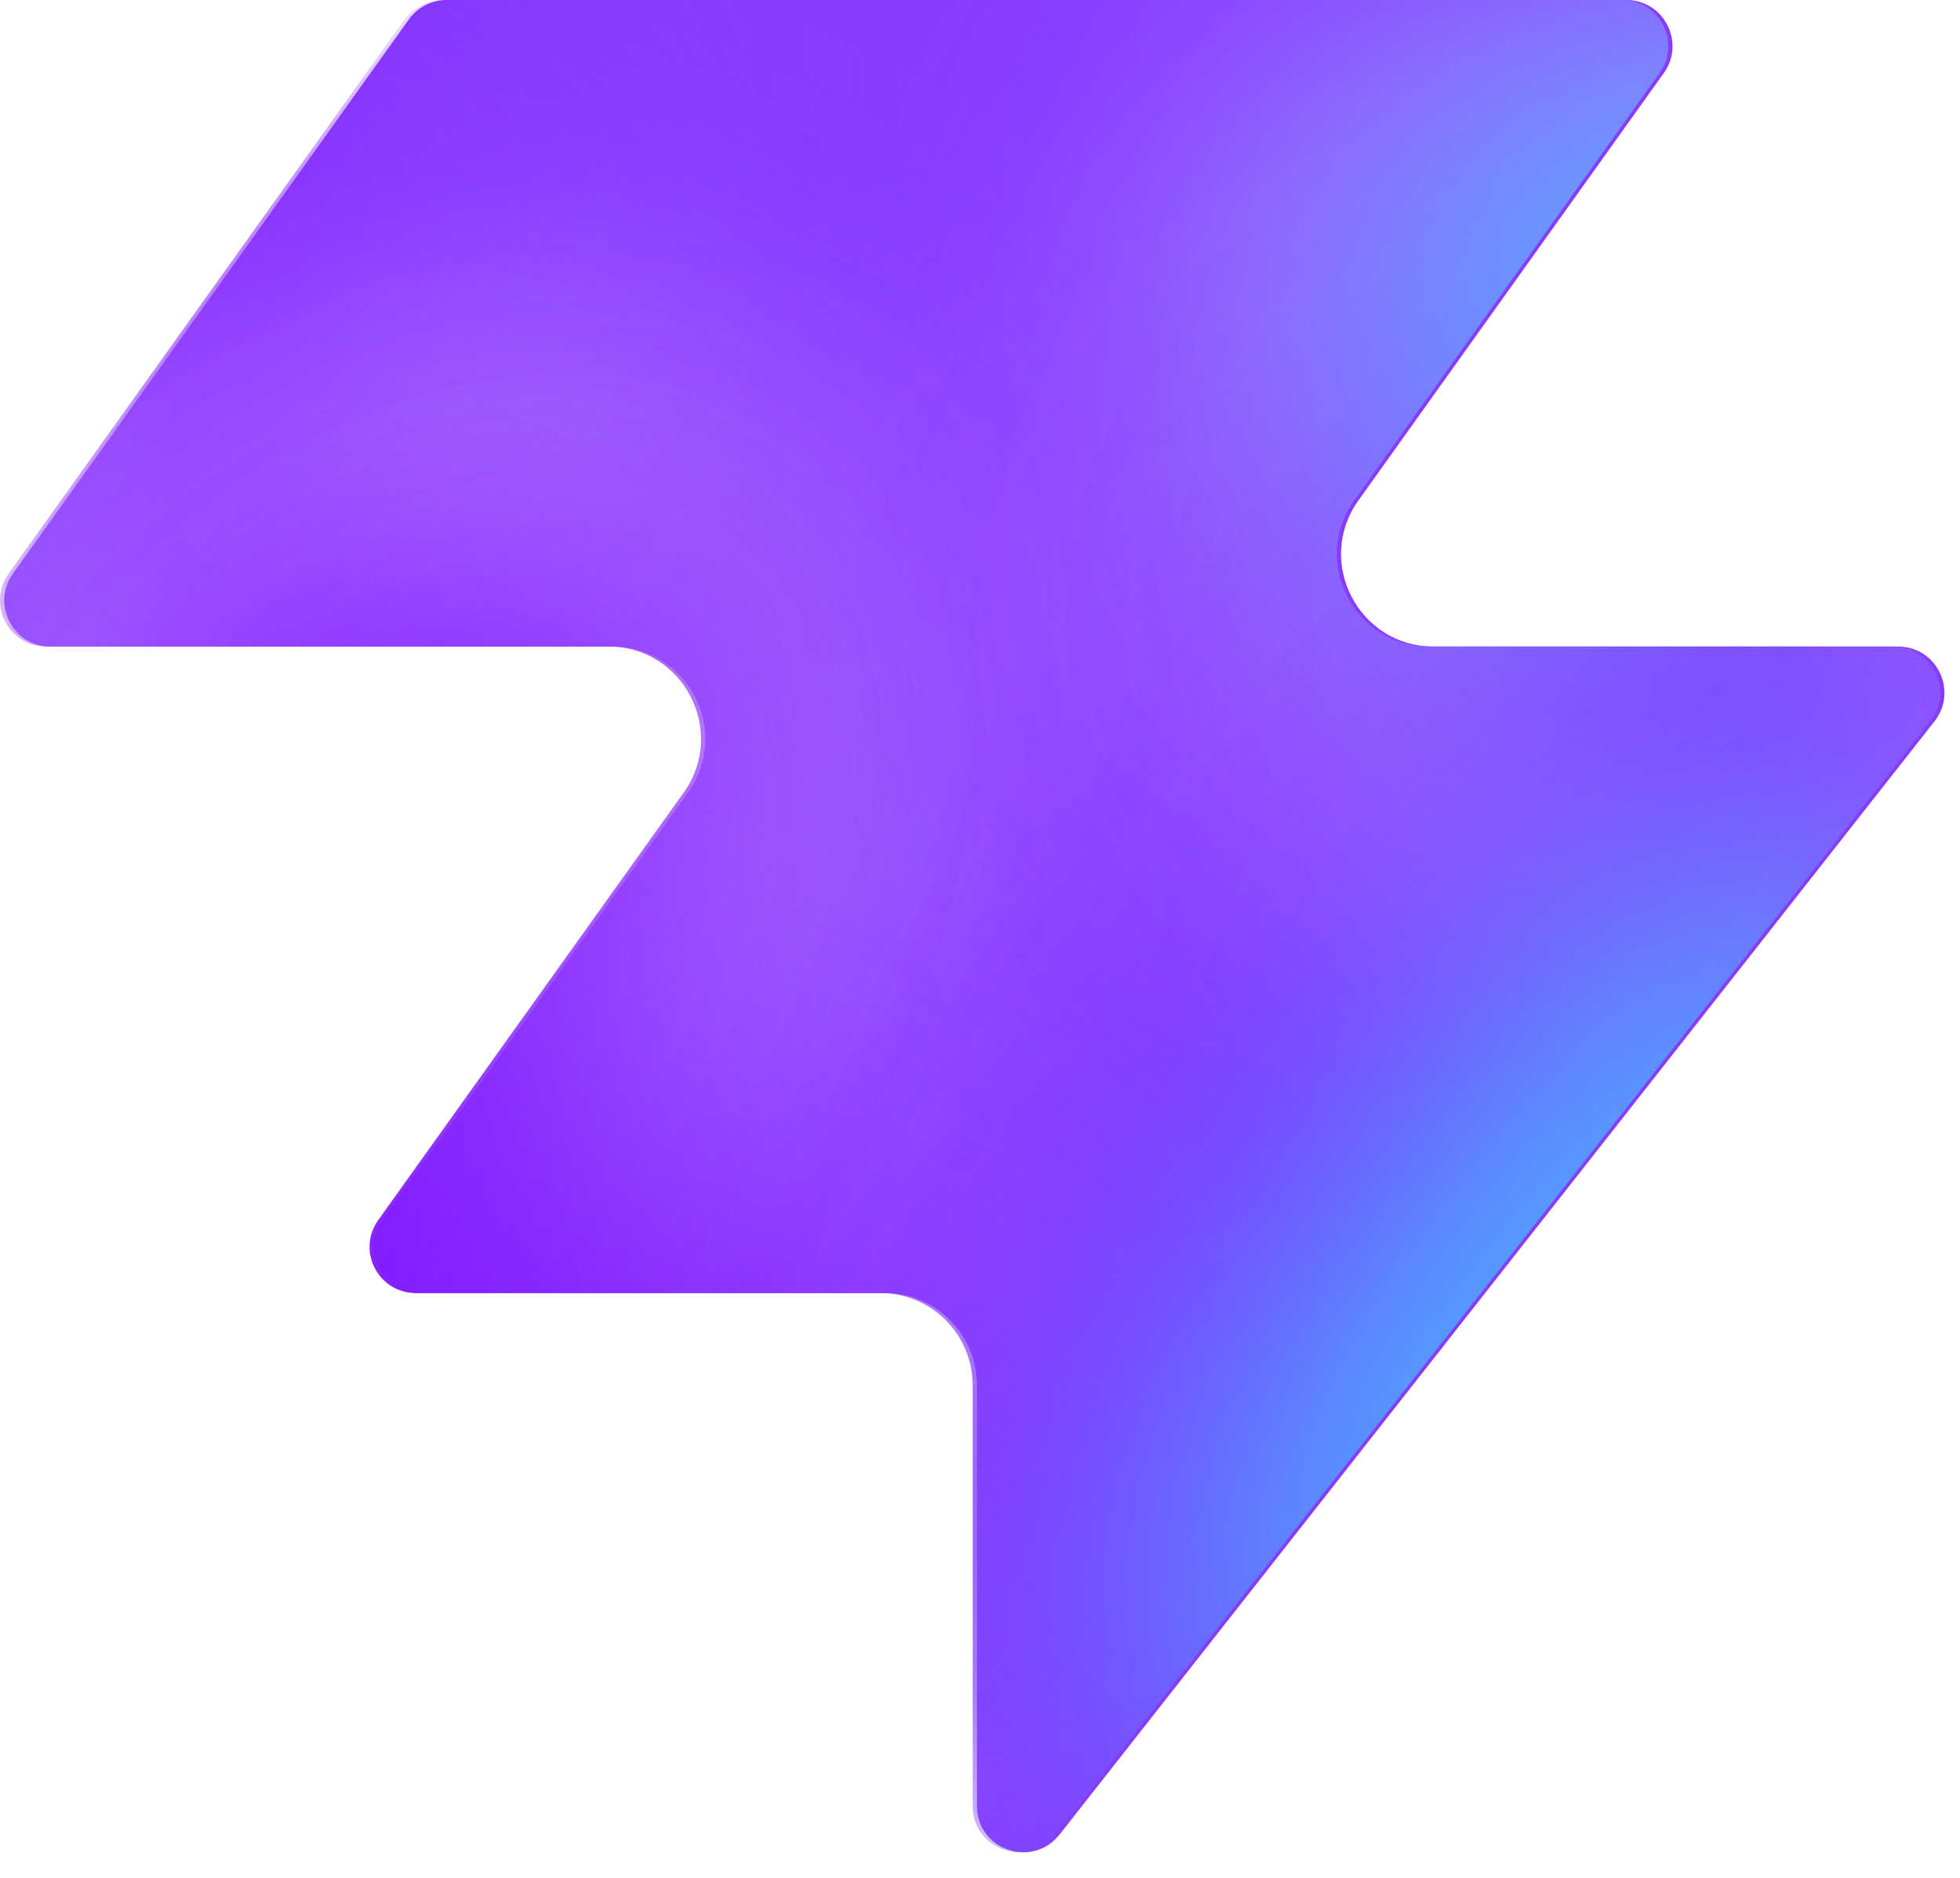
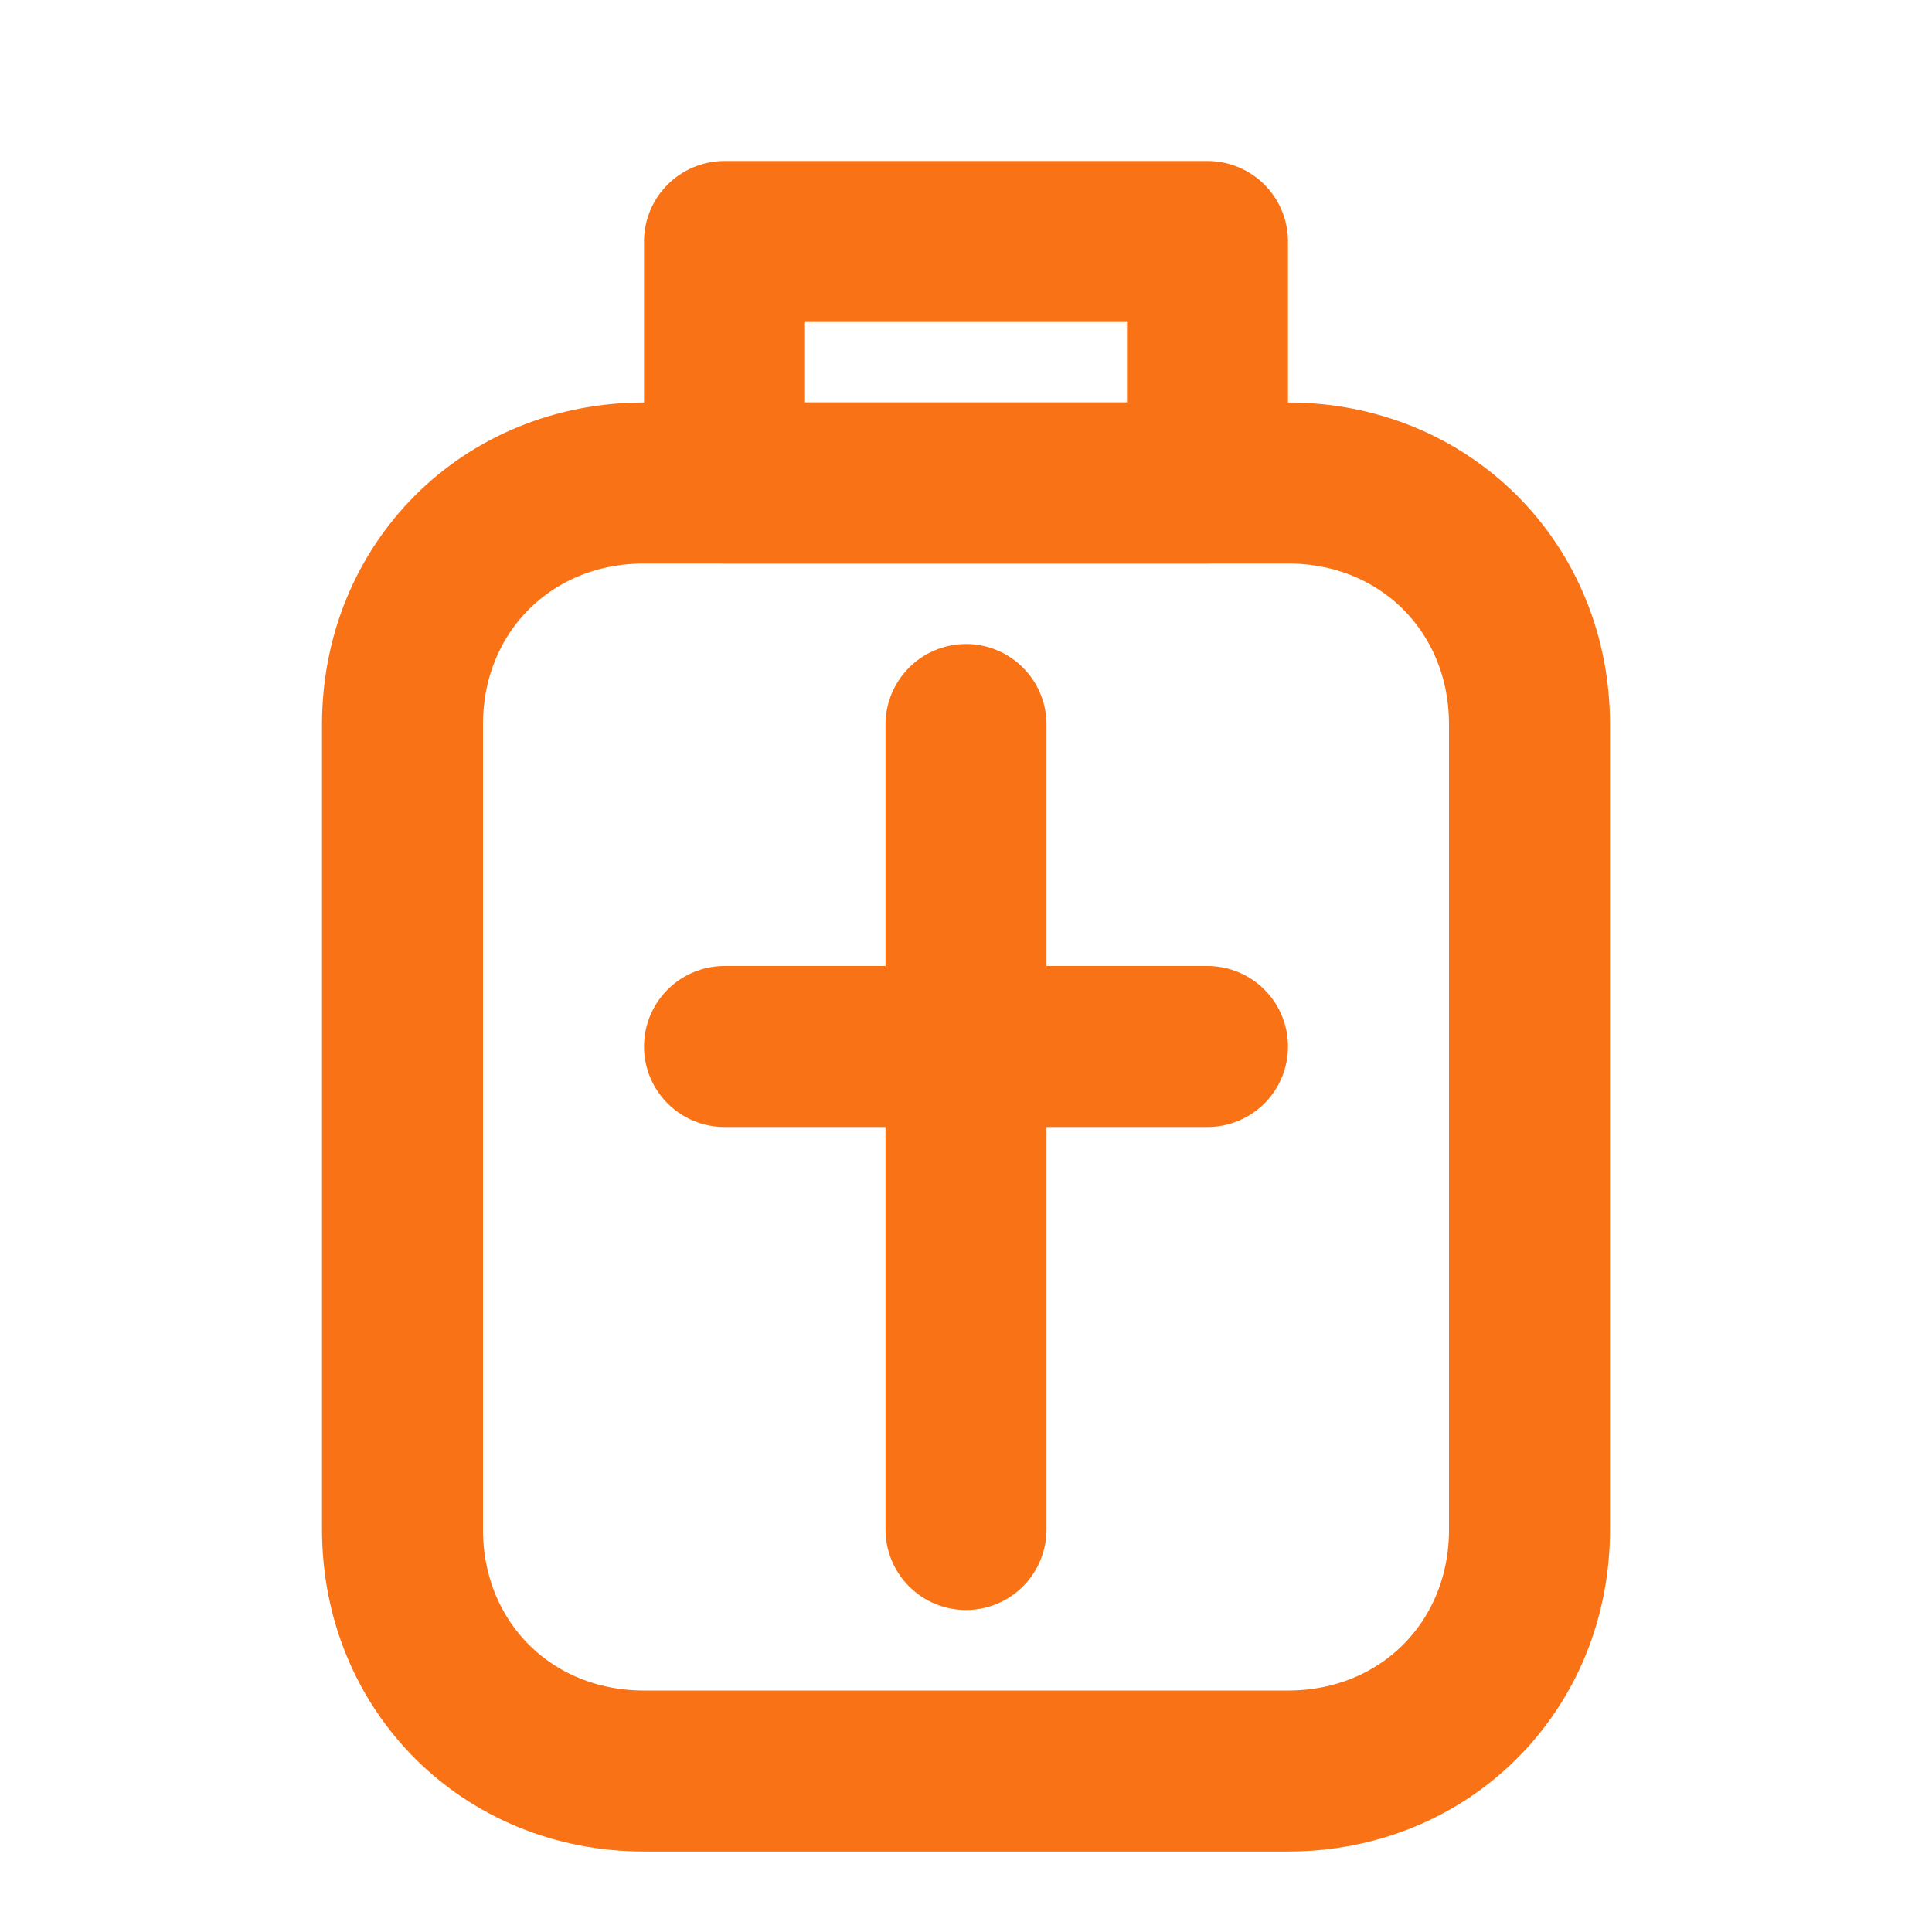
- <svg xmlns="http://www.w3.org/2000/svg" width="48" height="46" fill="none" viewBox="0 0 48 46">
-   <path fill="#863bff" d="M25.946 44.938c-.664.845-2.021.375-2.021-.698V33.937a2.26 2.26 0 0 0-2.262-2.262H10.287c-.92 0-1.456-1.04-.92-1.788l7.48-10.471c1.07-1.497 0-3.578-1.842-3.578H1.237c-.92 0-1.456-1.04-.92-1.788L10.013.474c.214-.297.556-.474.92-.474h28.894c.92 0 1.456 1.04.92 1.788l-7.48 10.471c-1.07 1.498 0 3.579 1.842 3.579h11.377c.943 0 1.473 1.088.89 1.83L25.947 44.94z" style="fill:#863bff;fill:color(display-p3 .525 .23 1);fill-opacity:1" />
-   <mask id="a" width="48" height="46" x="0" y="0" maskUnits="userSpaceOnUse" style="mask-type:alpha">
-     <path fill="#000" d="M25.842 44.938c-.664.844-2.021.375-2.021-.698V33.937a2.26 2.26 0 0 0-2.262-2.262H10.183c-.92 0-1.456-1.04-.92-1.788l7.48-10.471c1.07-1.498 0-3.579-1.842-3.579H1.133c-.92 0-1.456-1.04-.92-1.787L9.91.473c.214-.297.556-.474.92-.474h28.894c.92 0 1.456 1.04.92 1.788l-7.48 10.471c-1.07 1.498 0 3.578 1.842 3.578h11.377c.943 0 1.473 1.088.89 1.832L25.843 44.94z" style="fill:#000;fill-opacity:1" />
-   </mask>
-   <g mask="url(#a)">
-     <g filter="url(#b)">
-       <ellipse cx="5.508" cy="14.704" fill="#ede6ff" rx="5.508" ry="14.704" style="fill:#ede6ff;fill:color(display-p3 .927 .903 1);fill-opacity:1" transform="matrix(.00324 1 1 -.00324 -4.47 31.516)" />
-     </g>
-     <g filter="url(#c)">
-       <ellipse cx="10.399" cy="29.851" fill="#ede6ff" rx="10.399" ry="29.851" style="fill:#ede6ff;fill:color(display-p3 .927 .903 1);fill-opacity:1" transform="matrix(.00324 1 1 -.00324 -39.328 7.883)" />
-     </g>
-     <g filter="url(#d)">
-       <ellipse cx="5.508" cy="30.487" fill="#7e14ff" rx="5.508" ry="30.487" style="fill:#7e14ff;fill:color(display-p3 .492 .077 1);fill-opacity:1" transform="rotate(89.814 -25.913 -14.639)scale(1 -1)" />
-     </g>
-     <g filter="url(#e)">
-       <ellipse cx="5.508" cy="30.599" fill="#7e14ff" rx="5.508" ry="30.599" style="fill:#7e14ff;fill:color(display-p3 .492 .077 1);fill-opacity:1" transform="rotate(89.814 -32.644 -3.334)scale(1 -1)" />
-     </g>
-     <g filter="url(#f)">
-       <ellipse cx="5.508" cy="30.599" fill="#7e14ff" rx="5.508" ry="30.599" style="fill:#7e14ff;fill:color(display-p3 .492 .077 1);fill-opacity:1" transform="matrix(.00324 1 1 -.00324 -34.34 30.47)" />
-     </g>
-     <g filter="url(#g)">
-       <ellipse cx="14.072" cy="22.078" fill="#ede6ff" rx="14.072" ry="22.078" style="fill:#ede6ff;fill:color(display-p3 .927 .903 1);fill-opacity:1" transform="rotate(93.35 24.506 48.493)scale(-1 1)" />
-     </g>
-     <g filter="url(#h)">
-       <ellipse cx="3.47" cy="21.501" fill="#7e14ff" rx="3.47" ry="21.501" style="fill:#7e14ff;fill:color(display-p3 .492 .077 1);fill-opacity:1" transform="rotate(89.009 28.708 47.59)scale(-1 1)" />
-     </g>
-     <g filter="url(#i)">
-       <ellipse cx="3.47" cy="21.501" fill="#7e14ff" rx="3.47" ry="21.501" style="fill:#7e14ff;fill:color(display-p3 .492 .077 1);fill-opacity:1" transform="rotate(89.009 28.708 47.59)scale(-1 1)" />
-     </g>
-     <g filter="url(#j)">
-       <ellipse cx=".387" cy="8.972" fill="#7e14ff" rx="4.407" ry="29.108" style="fill:#7e14ff;fill:color(display-p3 .492 .077 1);fill-opacity:1" transform="rotate(39.51 .387 8.972)" />
-     </g>
-     <g filter="url(#k)">
-       <ellipse cx="47.523" cy="-6.092" fill="#7e14ff" rx="4.407" ry="29.108" style="fill:#7e14ff;fill:color(display-p3 .492 .077 1);fill-opacity:1" transform="rotate(37.892 47.523 -6.092)" />
-     </g>
-     <g filter="url(#l)">
-       <ellipse cx="41.412" cy="6.333" fill="#47bfff" rx="5.971" ry="9.665" style="fill:#47bfff;fill:color(display-p3 .28 .748 1);fill-opacity:1" transform="rotate(37.892 41.412 6.333)" />
-     </g>
-     <g filter="url(#m)">
-       <ellipse cx="-1.879" cy="38.332" fill="#7e14ff" rx="4.407" ry="29.108" style="fill:#7e14ff;fill:color(display-p3 .492 .077 1);fill-opacity:1" transform="rotate(37.892 -1.88 38.332)" />
-     </g>
-     <g filter="url(#n)">
-       <ellipse cx="-1.879" cy="38.332" fill="#7e14ff" rx="4.407" ry="29.108" style="fill:#7e14ff;fill:color(display-p3 .492 .077 1);fill-opacity:1" transform="rotate(37.892 -1.88 38.332)" />
-     </g>
-     <g filter="url(#o)">
-       <ellipse cx="35.651" cy="29.907" fill="#7e14ff" rx="4.407" ry="29.108" style="fill:#7e14ff;fill:color(display-p3 .492 .077 1);fill-opacity:1" transform="rotate(37.892 35.651 29.907)" />
-     </g>
-     <g filter="url(#p)">
-       <ellipse cx="38.418" cy="32.4" fill="#47bfff" rx="5.971" ry="15.297" style="fill:#47bfff;fill:color(display-p3 .28 .748 1);fill-opacity:1" transform="rotate(37.892 38.418 32.4)" />
-     </g>
-   </g>
-   <defs>
-     <filter id="b" width="60.045" height="41.654" x="-19.77" y="16.149" color-interpolation-filters="sRGB" filterUnits="userSpaceOnUse">
-       <feFlood flood-opacity="0" result="BackgroundImageFix" />
-       <feBlend in="SourceGraphic" in2="BackgroundImageFix" result="shape" />
-       <feGaussianBlur result="effect1_foregroundBlur_2002_17158" stdDeviation="7.659" />
-     </filter>
-     <filter id="c" width="90.34" height="51.437" x="-54.613" y="-7.533" color-interpolation-filters="sRGB" filterUnits="userSpaceOnUse">
-       <feFlood flood-opacity="0" result="BackgroundImageFix" />
-       <feBlend in="SourceGraphic" in2="BackgroundImageFix" result="shape" />
-       <feGaussianBlur result="effect1_foregroundBlur_2002_17158" stdDeviation="7.659" />
-     </filter>
-     <filter id="d" width="79.355" height="29.4" x="-49.64" y="2.03" color-interpolation-filters="sRGB" filterUnits="userSpaceOnUse">
-       <feFlood flood-opacity="0" result="BackgroundImageFix" />
-       <feBlend in="SourceGraphic" in2="BackgroundImageFix" result="shape" />
-       <feGaussianBlur result="effect1_foregroundBlur_2002_17158" stdDeviation="4.596" />
-     </filter>
-     <filter id="e" width="79.579" height="29.4" x="-45.045" y="20.029" color-interpolation-filters="sRGB" filterUnits="userSpaceOnUse">
-       <feFlood flood-opacity="0" result="BackgroundImageFix" />
-       <feBlend in="SourceGraphic" in2="BackgroundImageFix" result="shape" />
-       <feGaussianBlur result="effect1_foregroundBlur_2002_17158" stdDeviation="4.596" />
-     </filter>
-     <filter id="f" width="79.579" height="29.4" x="-43.513" y="21.178" color-interpolation-filters="sRGB" filterUnits="userSpaceOnUse">
-       <feFlood flood-opacity="0" result="BackgroundImageFix" />
-       <feBlend in="SourceGraphic" in2="BackgroundImageFix" result="shape" />
-       <feGaussianBlur result="effect1_foregroundBlur_2002_17158" stdDeviation="4.596" />
-     </filter>
-     <filter id="g" width="74.749" height="58.852" x="15.756" y="-17.901" color-interpolation-filters="sRGB" filterUnits="userSpaceOnUse">
-       <feFlood flood-opacity="0" result="BackgroundImageFix" />
-       <feBlend in="SourceGraphic" in2="BackgroundImageFix" result="shape" />
-       <feGaussianBlur result="effect1_foregroundBlur_2002_17158" stdDeviation="7.659" />
-     </filter>
-     <filter id="h" width="61.377" height="25.362" x="23.548" y="2.284" color-interpolation-filters="sRGB" filterUnits="userSpaceOnUse">
-       <feFlood flood-opacity="0" result="BackgroundImageFix" />
-       <feBlend in="SourceGraphic" in2="BackgroundImageFix" result="shape" />
-       <feGaussianBlur result="effect1_foregroundBlur_2002_17158" stdDeviation="4.596" />
-     </filter>
-     <filter id="i" width="61.377" height="25.362" x="23.548" y="2.284" color-interpolation-filters="sRGB" filterUnits="userSpaceOnUse">
-       <feFlood flood-opacity="0" result="BackgroundImageFix" />
-       <feBlend in="SourceGraphic" in2="BackgroundImageFix" result="shape" />
-       <feGaussianBlur result="effect1_foregroundBlur_2002_17158" stdDeviation="4.596" />
-     </filter>
-     <filter id="j" width="56.045" height="63.649" x="-27.636" y="-22.853" color-interpolation-filters="sRGB" filterUnits="userSpaceOnUse">
-       <feFlood flood-opacity="0" result="BackgroundImageFix" />
-       <feBlend in="SourceGraphic" in2="BackgroundImageFix" result="shape" />
-       <feGaussianBlur result="effect1_foregroundBlur_2002_17158" stdDeviation="4.596" />
-     </filter>
-     <filter id="k" width="54.814" height="64.646" x="20.116" y="-38.415" color-interpolation-filters="sRGB" filterUnits="userSpaceOnUse">
-       <feFlood flood-opacity="0" result="BackgroundImageFix" />
-       <feBlend in="SourceGraphic" in2="BackgroundImageFix" result="shape" />
-       <feGaussianBlur result="effect1_foregroundBlur_2002_17158" stdDeviation="4.596" />
-     </filter>
-     <filter id="l" width="33.541" height="35.313" x="24.641" y="-11.323" color-interpolation-filters="sRGB" filterUnits="userSpaceOnUse">
-       <feFlood flood-opacity="0" result="BackgroundImageFix" />
-       <feBlend in="SourceGraphic" in2="BackgroundImageFix" result="shape" />
-       <feGaussianBlur result="effect1_foregroundBlur_2002_17158" stdDeviation="4.596" />
-     </filter>
-     <filter id="m" width="54.814" height="64.646" x="-29.286" y="6.009" color-interpolation-filters="sRGB" filterUnits="userSpaceOnUse">
-       <feFlood flood-opacity="0" result="BackgroundImageFix" />
-       <feBlend in="SourceGraphic" in2="BackgroundImageFix" result="shape" />
-       <feGaussianBlur result="effect1_foregroundBlur_2002_17158" stdDeviation="4.596" />
-     </filter>
-     <filter id="n" width="54.814" height="64.646" x="-29.286" y="6.009" color-interpolation-filters="sRGB" filterUnits="userSpaceOnUse">
-       <feFlood flood-opacity="0" result="BackgroundImageFix" />
-       <feBlend in="SourceGraphic" in2="BackgroundImageFix" result="shape" />
-       <feGaussianBlur result="effect1_foregroundBlur_2002_17158" stdDeviation="4.596" />
-     </filter>
-     <filter id="o" width="54.814" height="64.646" x="8.244" y="-2.416" color-interpolation-filters="sRGB" filterUnits="userSpaceOnUse">
-       <feFlood flood-opacity="0" result="BackgroundImageFix" />
-       <feBlend in="SourceGraphic" in2="BackgroundImageFix" result="shape" />
-       <feGaussianBlur result="effect1_foregroundBlur_2002_17158" stdDeviation="4.596" />
-     </filter>
-     <filter id="p" width="39.409" height="43.623" x="18.713" y="10.588" color-interpolation-filters="sRGB" filterUnits="userSpaceOnUse">
-       <feFlood flood-opacity="0" result="BackgroundImageFix" />
-       <feBlend in="SourceGraphic" in2="BackgroundImageFix" result="shape" />
-       <feGaussianBlur result="effect1_foregroundBlur_2002_17158" stdDeviation="4.596" />
-     </filter>
-   </defs>
+ <svg xmlns="http://www.w3.org/2000/svg" viewBox="0 0 24 24" fill="none" stroke="#f97316" stroke-width="2" stroke-linecap="round" stroke-linejoin="round">
+   <path d="M9 3h6v3H9z" />
+   <path d="M5 9c0-1.7 1.3-3 3-3h8c1.7 0 3 1.3 3 3v10c0 1.7-1.3 3-3 3H8c-1.7 0-3-1.3-3-3V9z" />
+   <path d="M12 9v10" />
+   <path d="M9 13h6" />
</svg>
